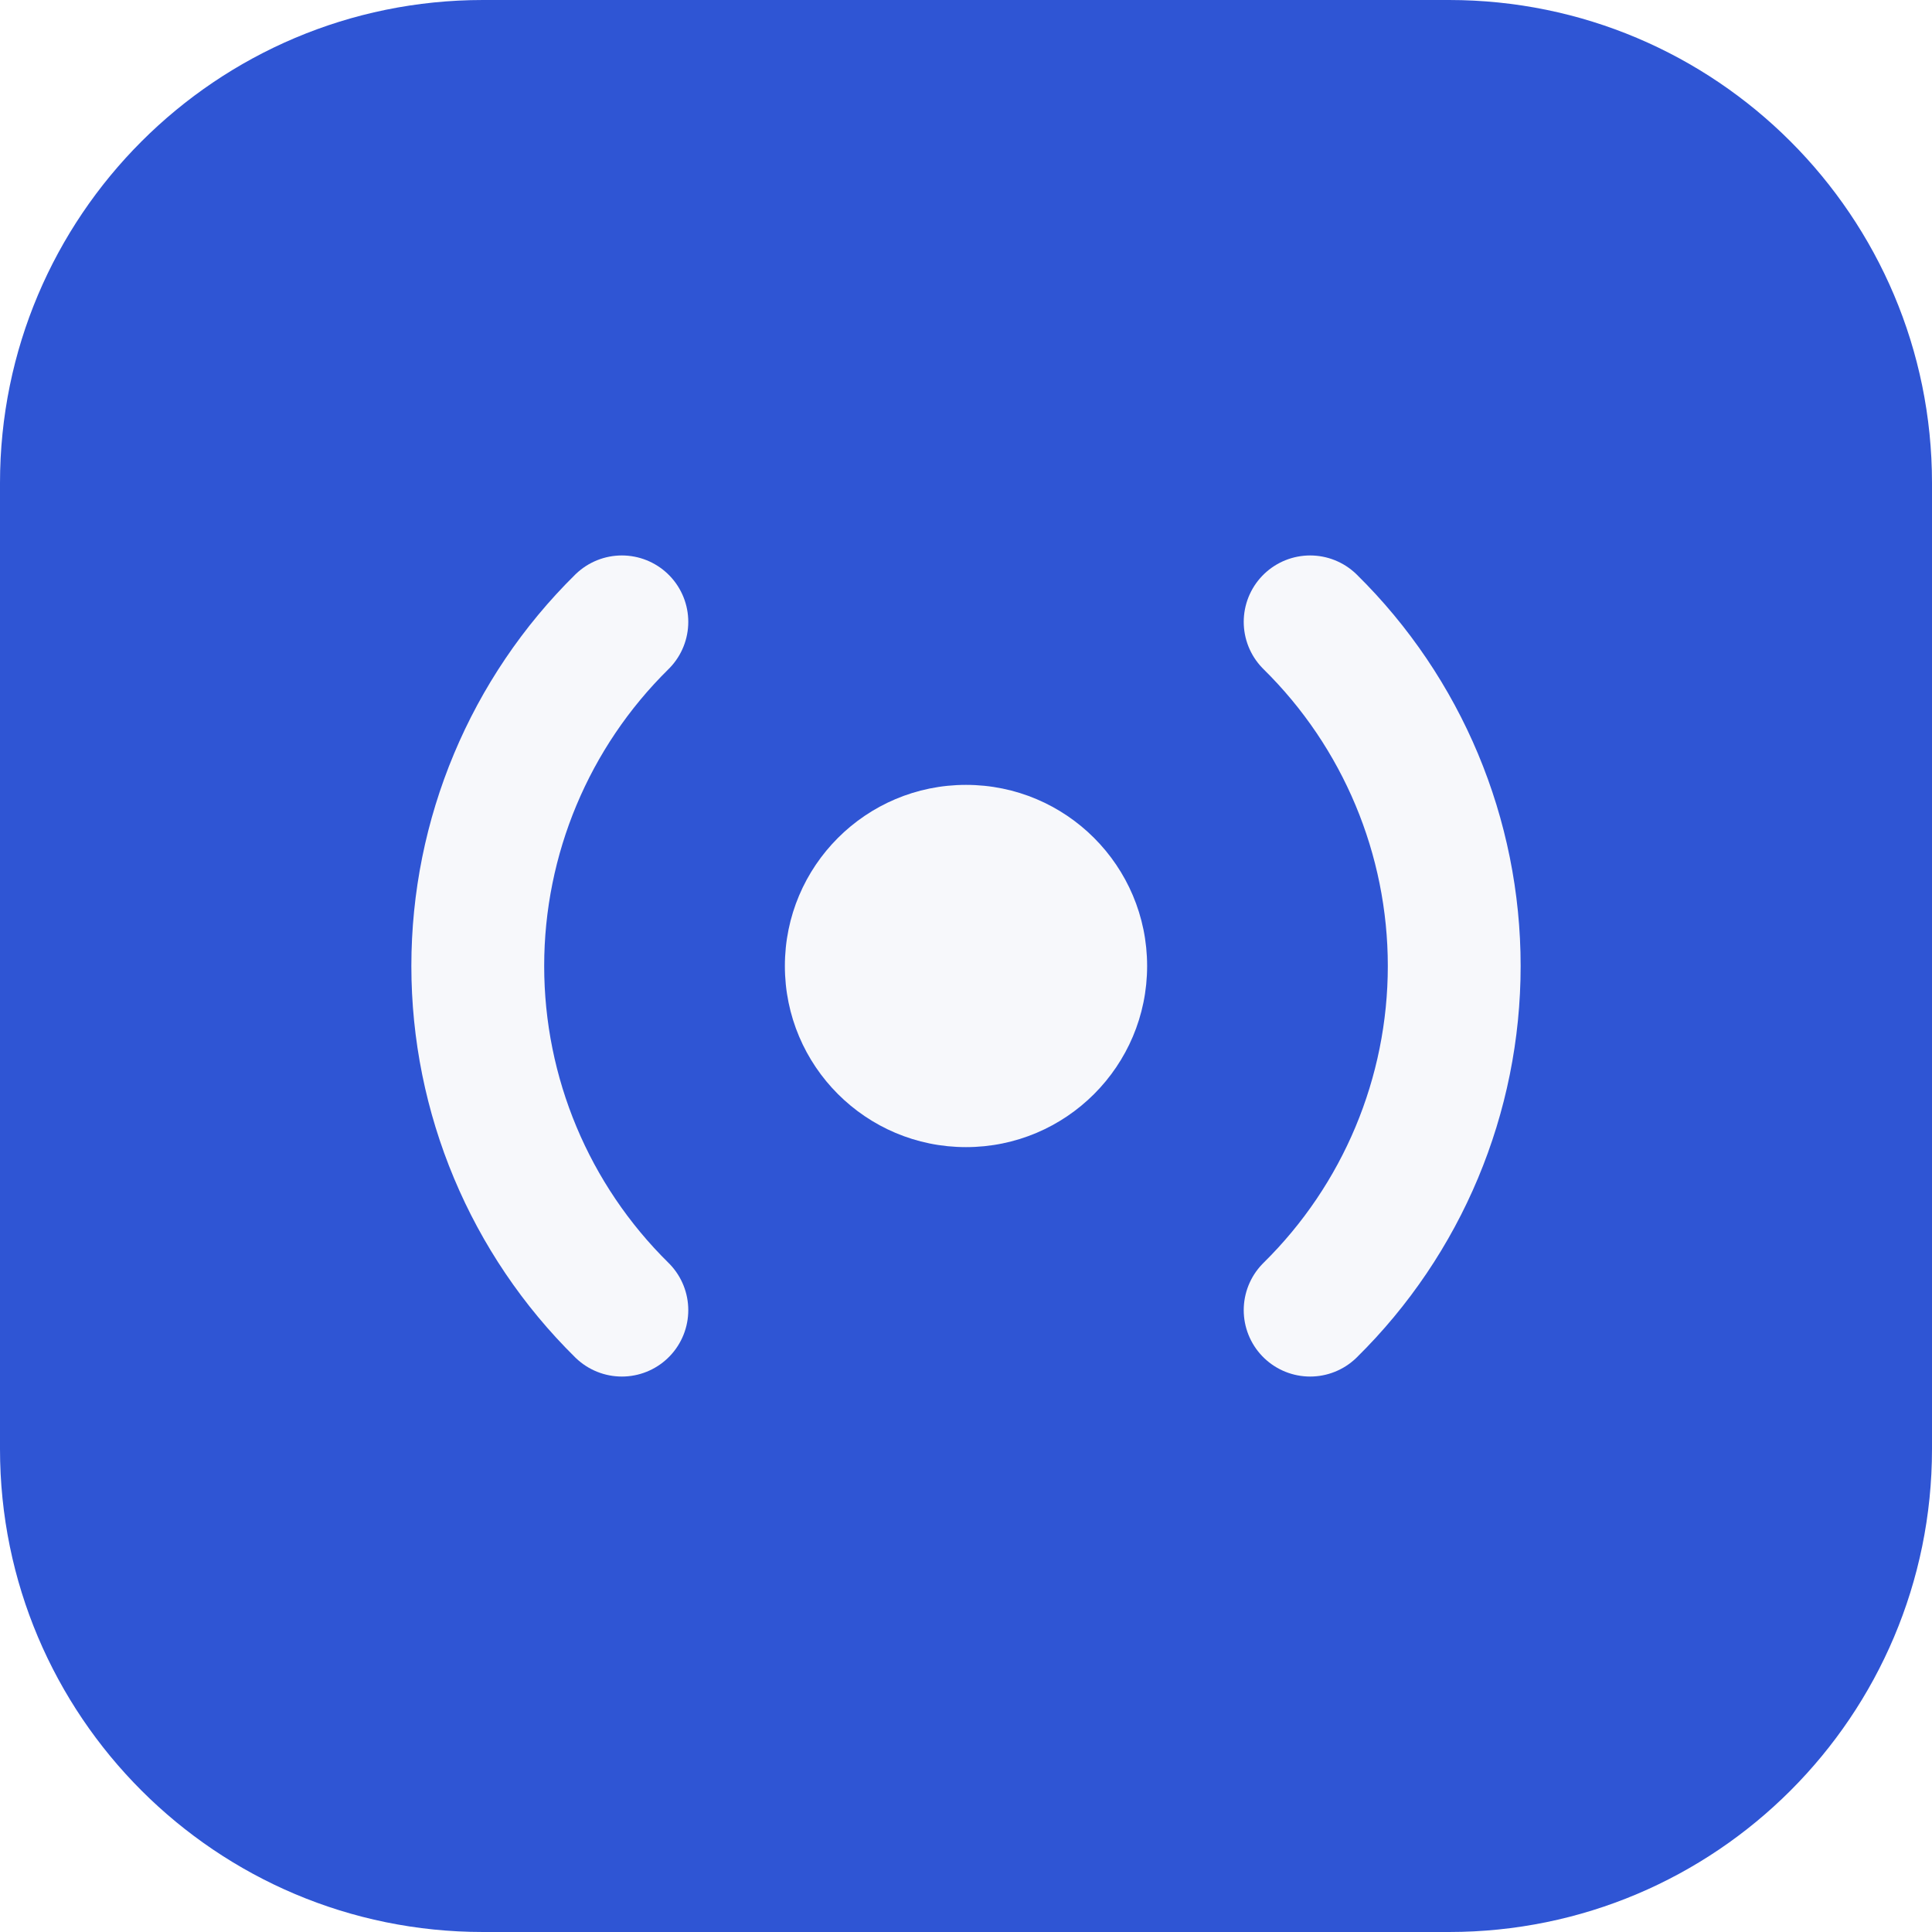
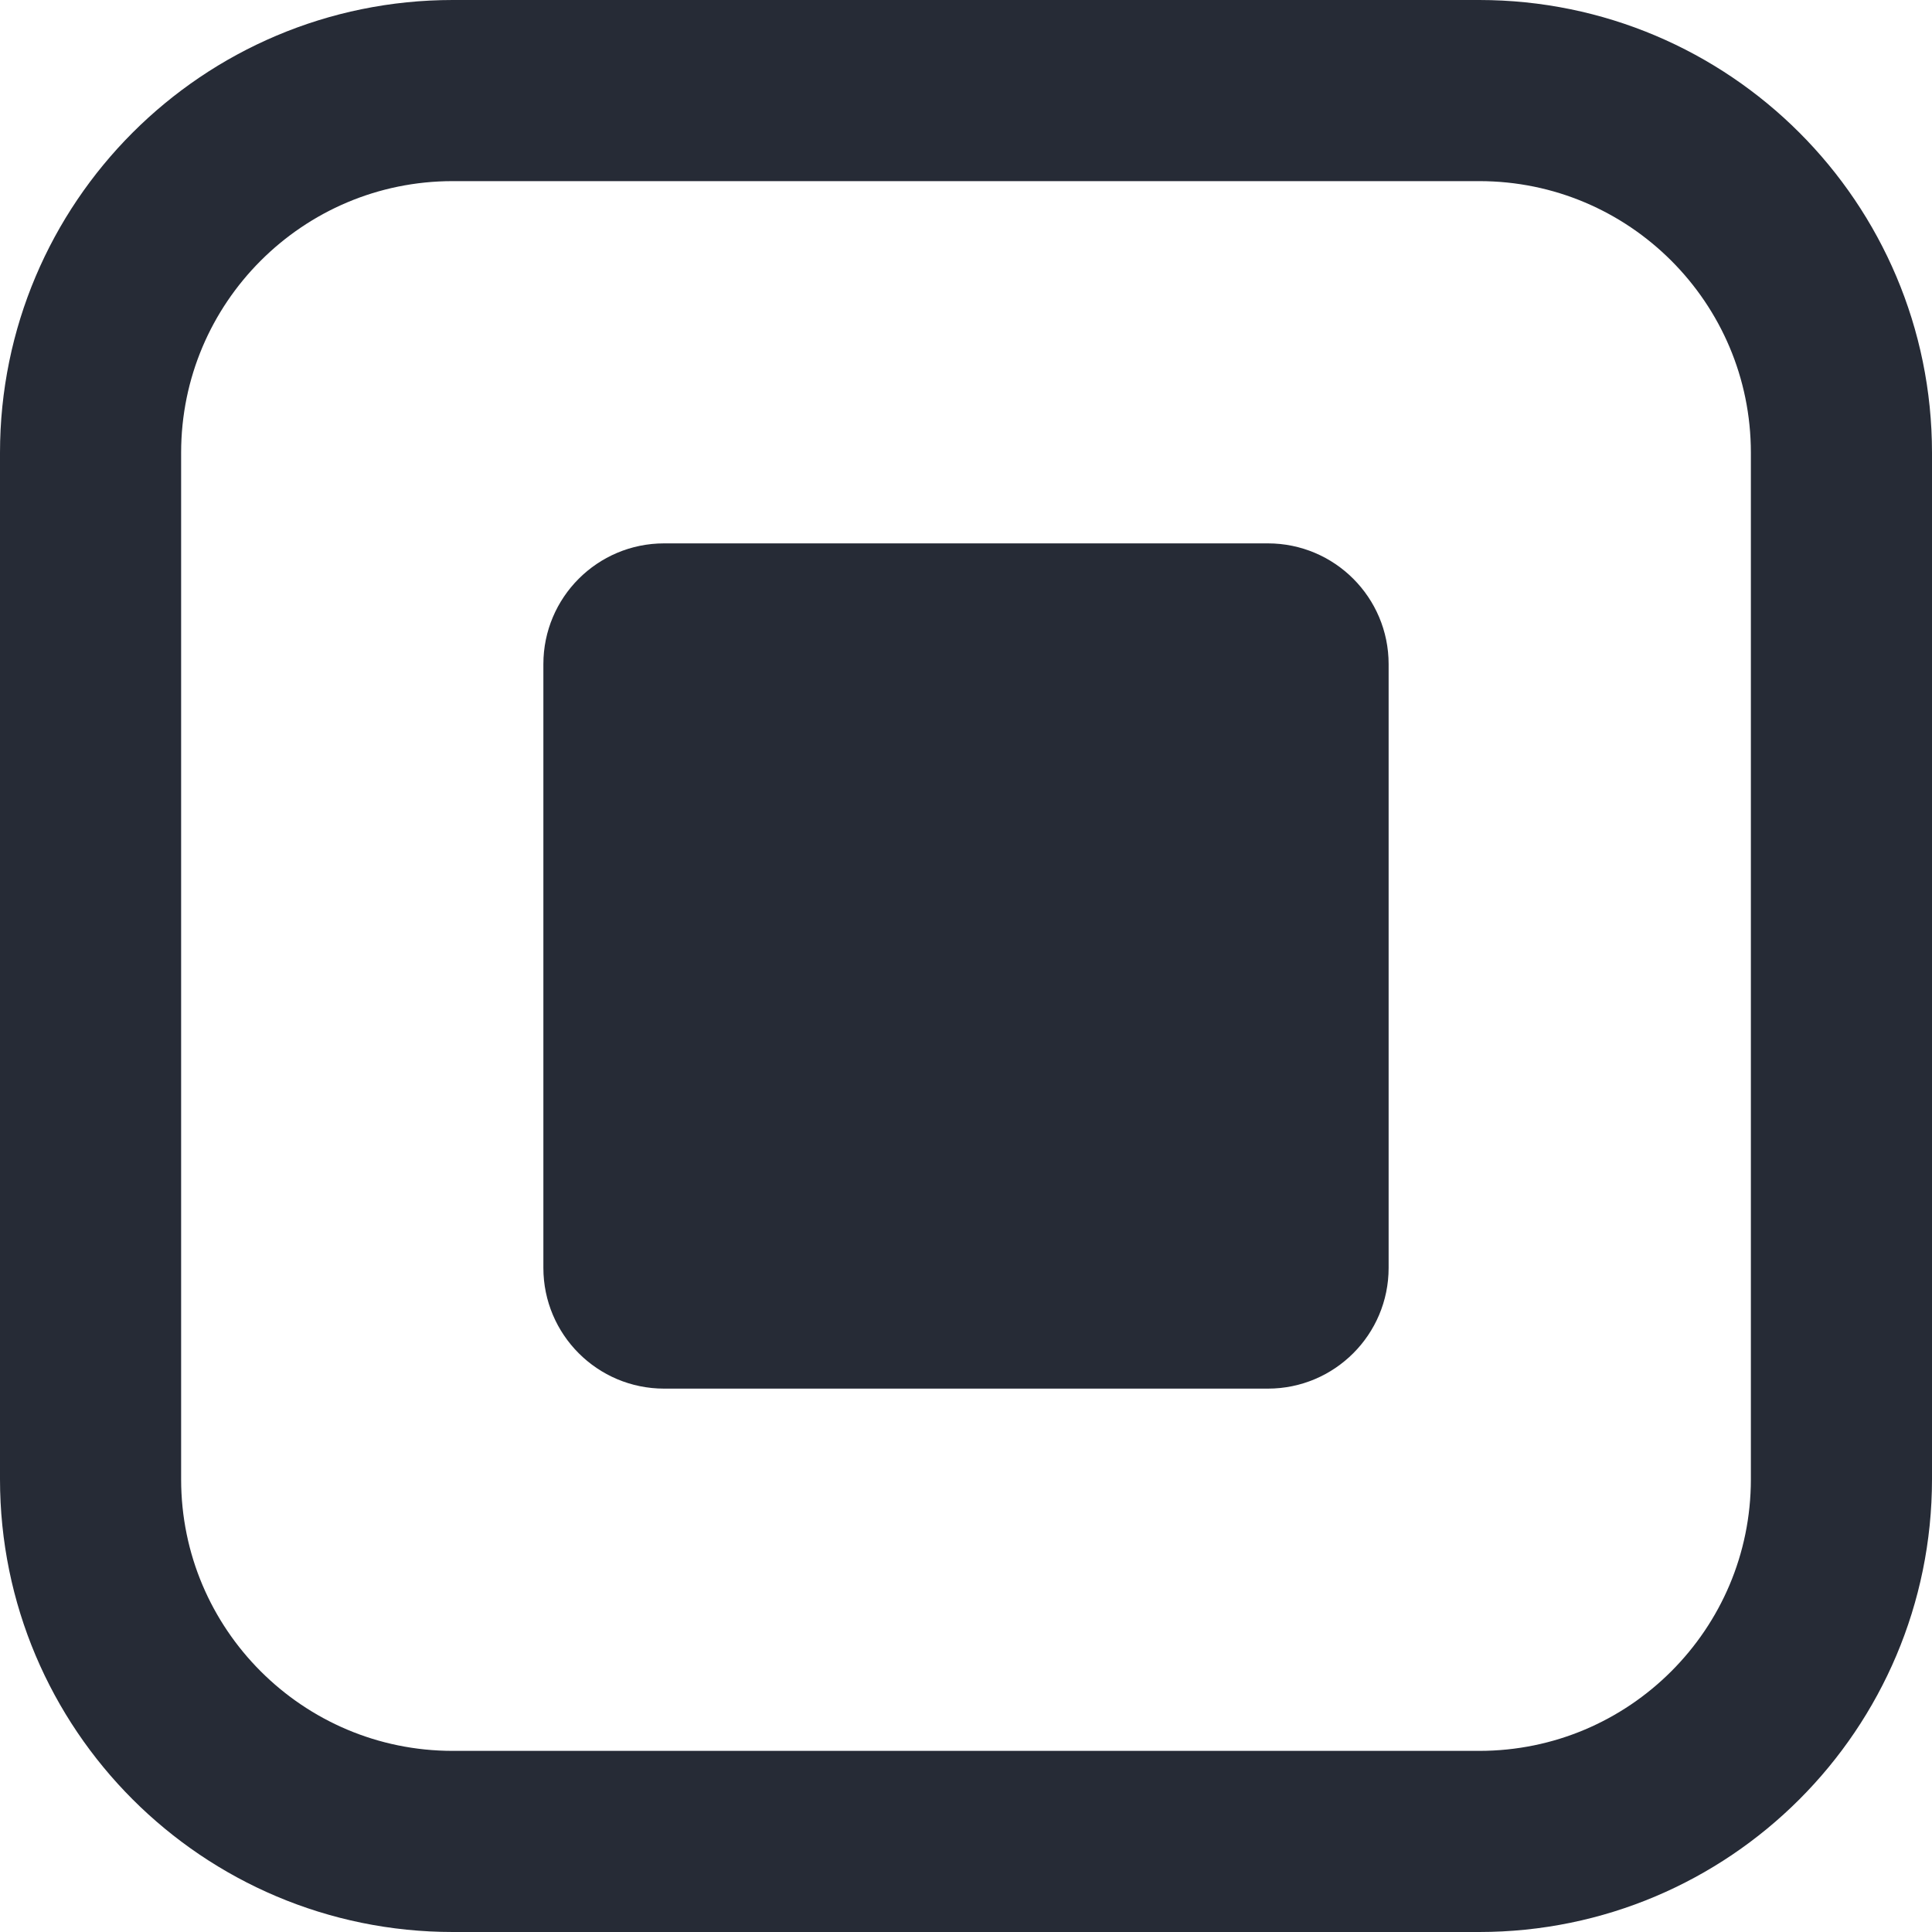
- <svg xmlns="http://www.w3.org/2000/svg" viewBox="0 0 32 32">
-   <rect width="32" height="32" rx="8" fill="#2f55d4" />
-   <circle cx="16" cy="16" r="3" fill="#f7f8fb" />
-   <path d="M10.3 10.3a8 8 0 0 0 0 11.4M21.7 10.3a8 8 0 0 1 0 11.4" fill="none" stroke="#f7f8fb" stroke-width="2.2" stroke-linecap="round" />
+ <svg xmlns="http://www.w3.org/2000/svg" viewBox="0 0 16 16">
+   <style>.m{color:#262b36}@media (prefers-color-scheme:dark){.m{color:#eceef2}}</style>
+   <g class="m">
+     <rect x="0.75" y="0.75" width="14.5" height="14.5" rx="3" fill="none" stroke="currentColor" stroke-width="1.5" />
+     <rect x="4.5" y="4.5" width="7" height="7" rx="1" fill="currentColor" />
+   </g>
</svg>
